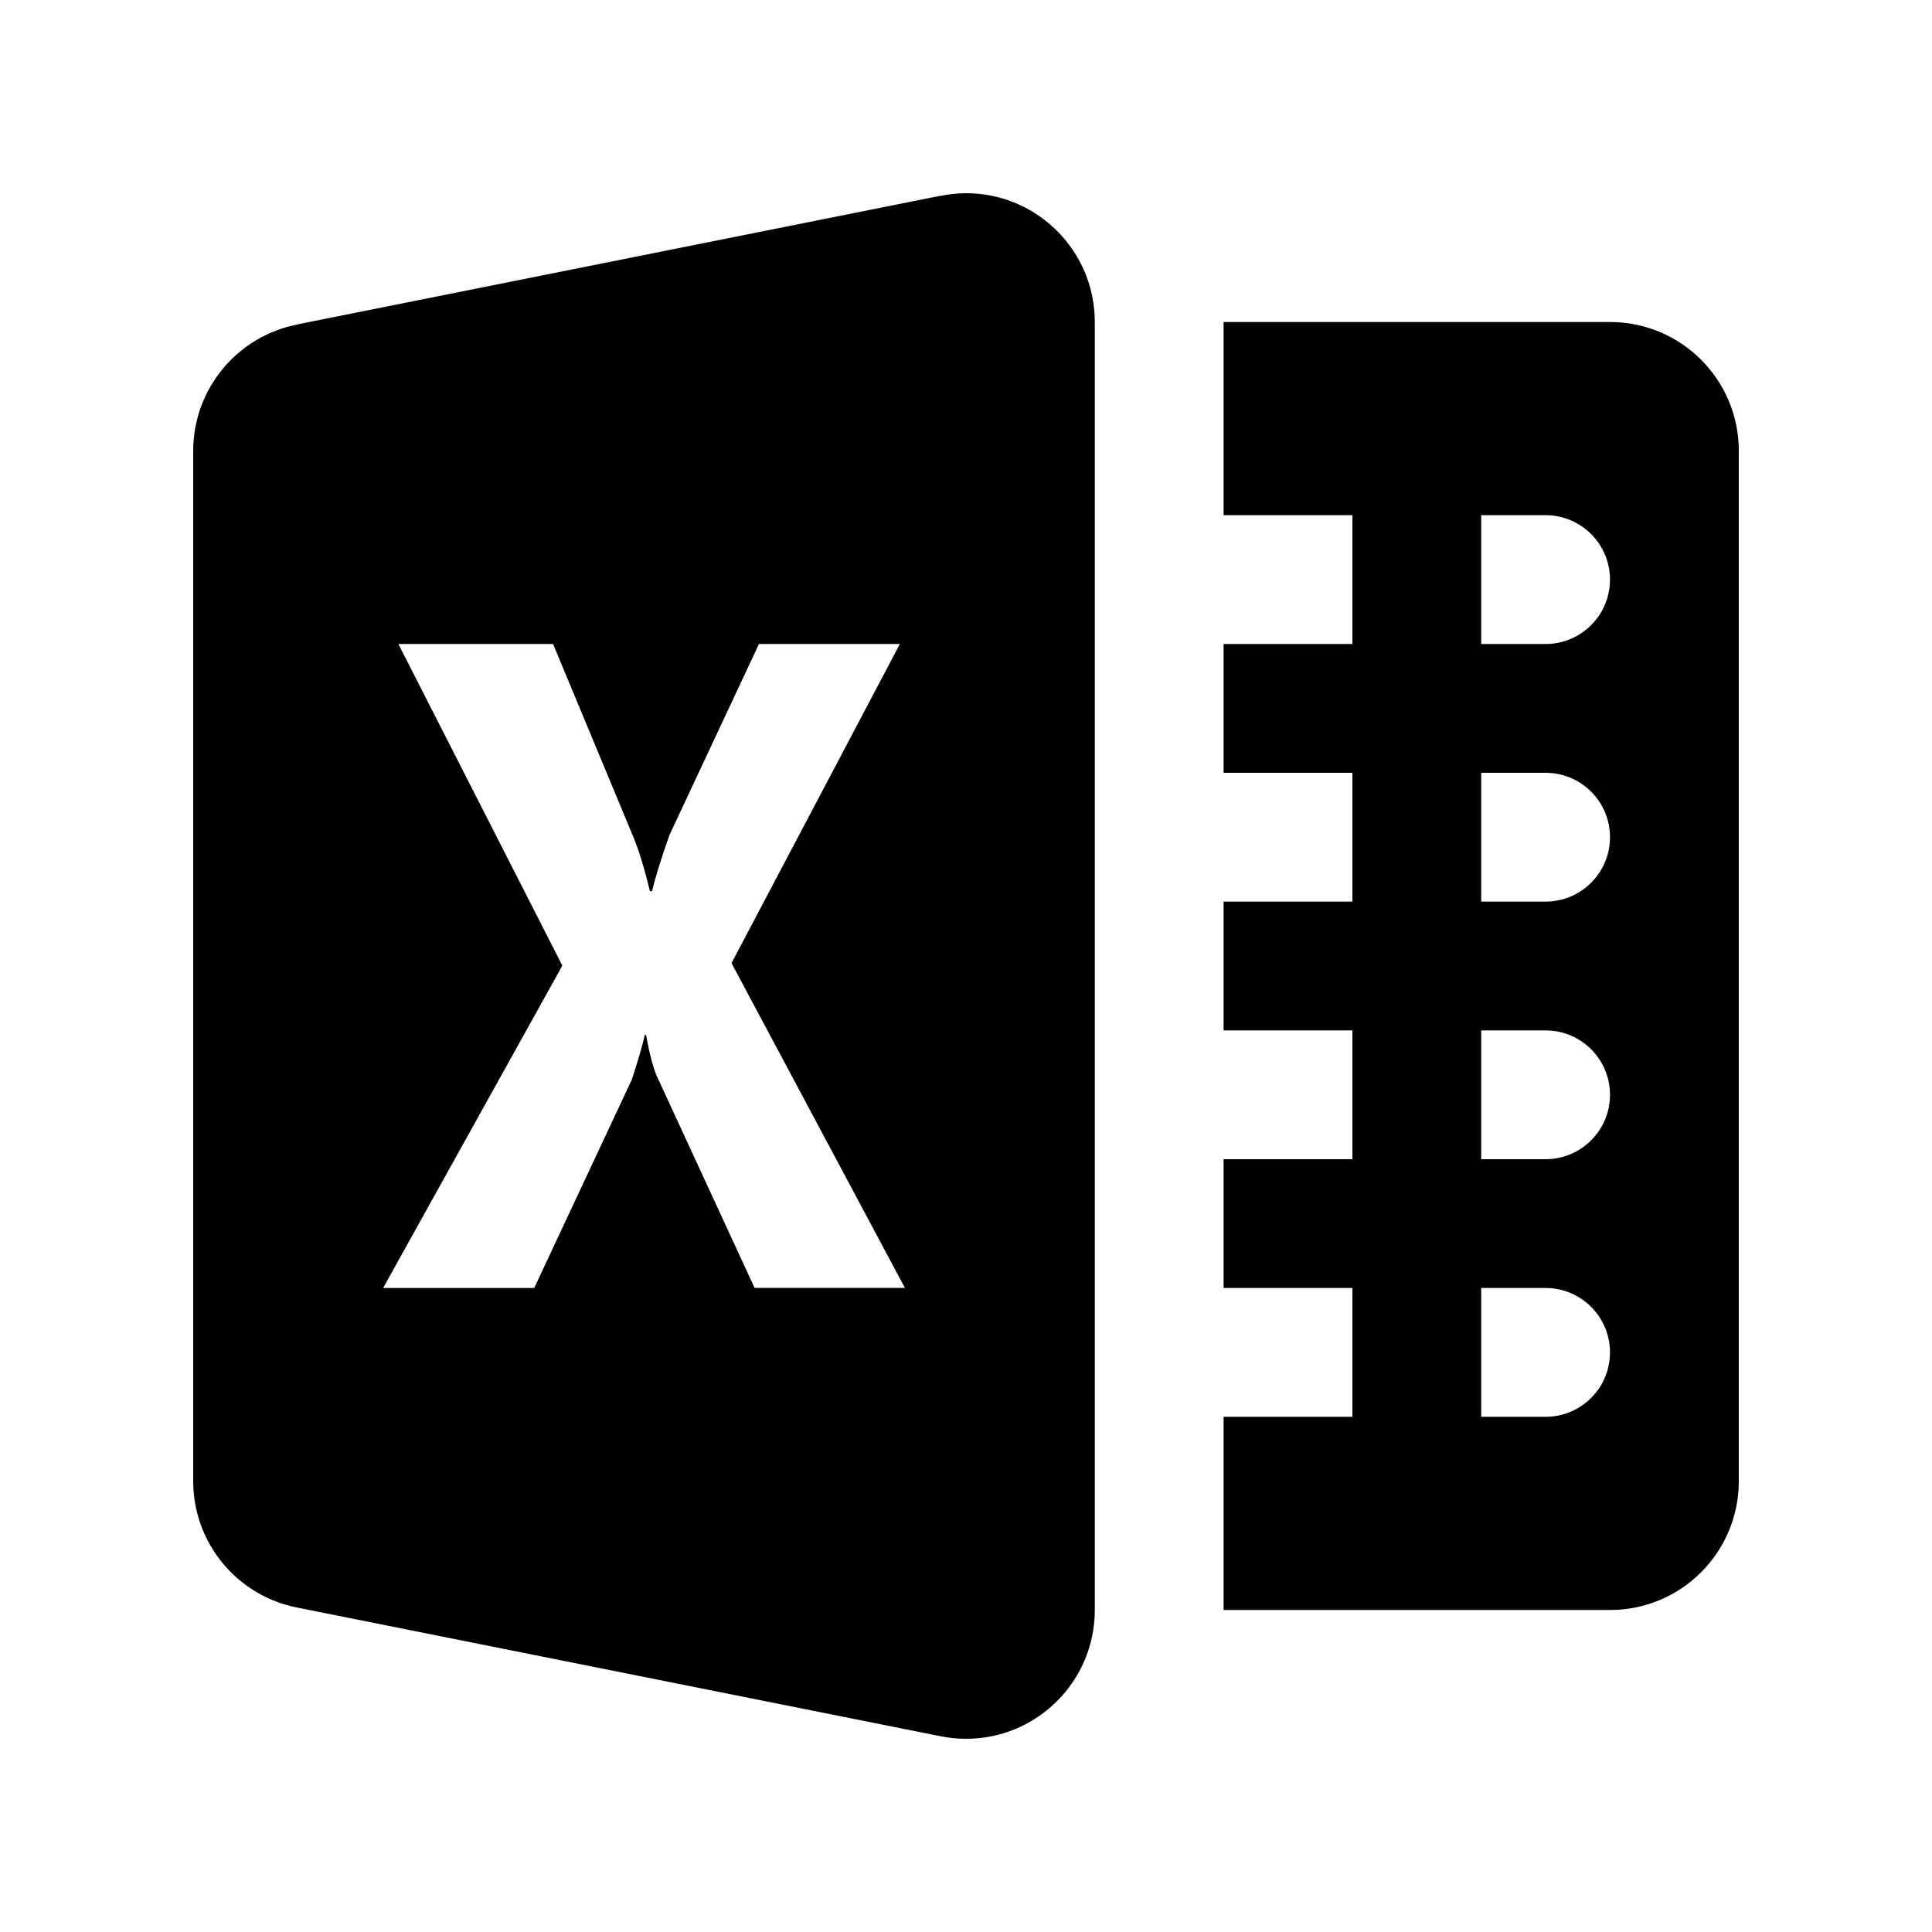
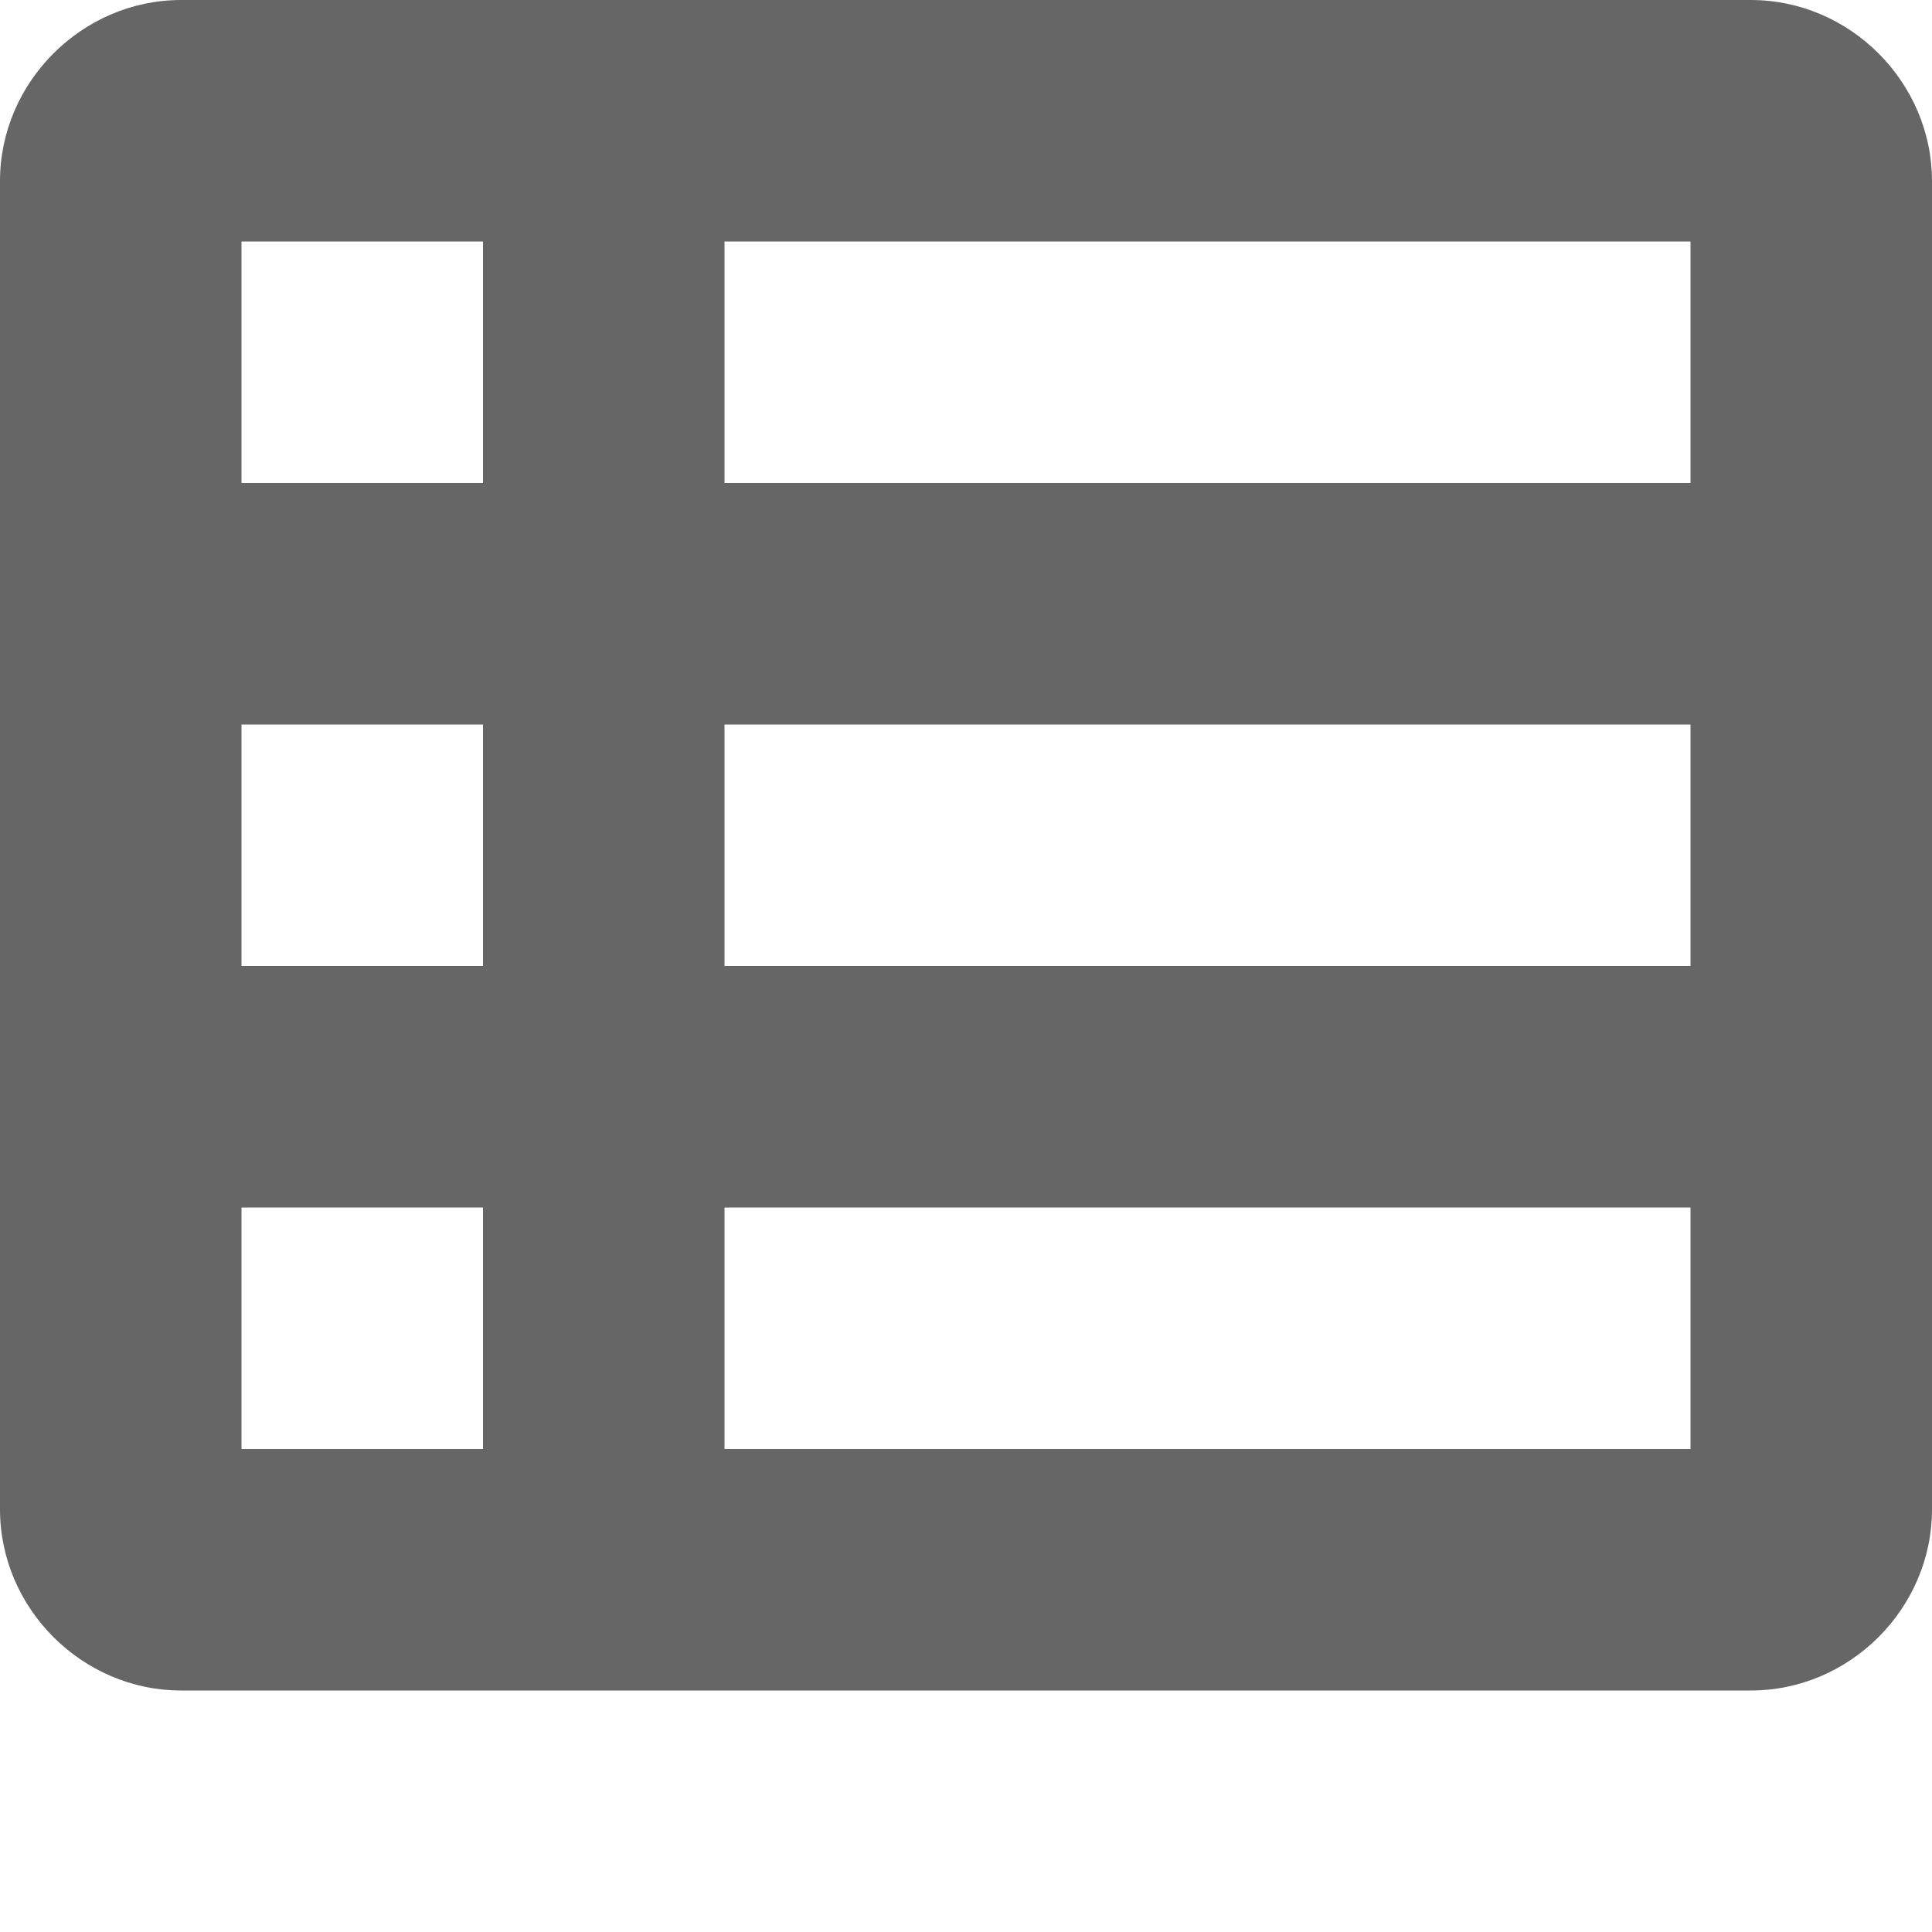
- <svg xmlns="http://www.w3.org/2000/svg" fill="#000000" viewBox="0 0 30 30" width="60px" height="60px">
-   <path d="M 15 3 A 2 2 0 0 0 14.6 3.043 L 14.598 3.041 L 4.629 5.035 L 4.627 5.037 A 2 2 0 0 0 3 7 L 3 23 A 2 2 0 0 0 4.629 24.965 L 14.598 26.959 A 2 2 0 0 0 15 27 A 2 2 0 0 0 17 25 L 17 5 A 2 2 0 0 0 15 3 z M 19 5 L 19 8 L 21 8 L 21 10 L 19 10 L 19 12 L 21 12 L 21 14 L 19 14 L 19 16 L 21 16 L 21 18 L 19 18 L 19 20 L 21 20 L 21 22 L 19 22 L 19 25 L 25 25 C 26.105 25 27 24.105 27 23 L 27 7 C 27 5.895 26.105 5 25 5 L 19 5 z M 23 8 L 24 8 C 24.552 8 25 8.448 25 9 C 25 9.552 24.552 10 24 10 L 23 10 L 23 8 z M 6.186 10 L 8.588 10 L 9.832 12.99 C 9.933 13.234 10.014 13.517 10.092 13.838 L 10.125 13.838 C 10.17 13.645 10.259 13.352 10.395 12.967 L 11.785 10 L 13.973 10 L 11.359 14.955 L 14.051 19.998 L 11.717 19.998 L 10.213 16.74 C 10.156 16.625 10.089 16.393 10.033 16.072 L 10.012 16.072 C 9.978 16.226 9.911 16.459 9.809 16.768 L 8.295 20 L 5.949 20 L 8.732 14.994 L 6.186 10 z M 23 12 L 24 12 C 24.552 12 25 12.448 25 13 C 25 13.552 24.552 14 24 14 L 23 14 L 23 12 z M 23 16 L 24 16 C 24.552 16 25 16.448 25 17 C 25 17.552 24.552 18 24 18 L 23 18 L 23 16 z M 23 20 L 24 20 C 24.552 20 25 20.448 25 21 C 25 21.552 24.552 22 24 22 L 23 22 L 23 20 z" />
+ <svg xmlns="http://www.w3.org/2000/svg" width="8" height="8" fill="#666666">
+   <path d="M.75 0C.34 0 0 .34 0 .75v5.5c0 .41.34.75.75.75h6.5c.41 0 .75-.34.75-.75V.75C8 .34 7.66 0 7.25 0H.75zM1 1h1v1H1V1zm2 0h4v1H3V1zM1 3h1v1H1V3zm2 0h4v1H3V3zM1 5h1v1H1V5zm2 0h4v1H3V5z" />
</svg>
